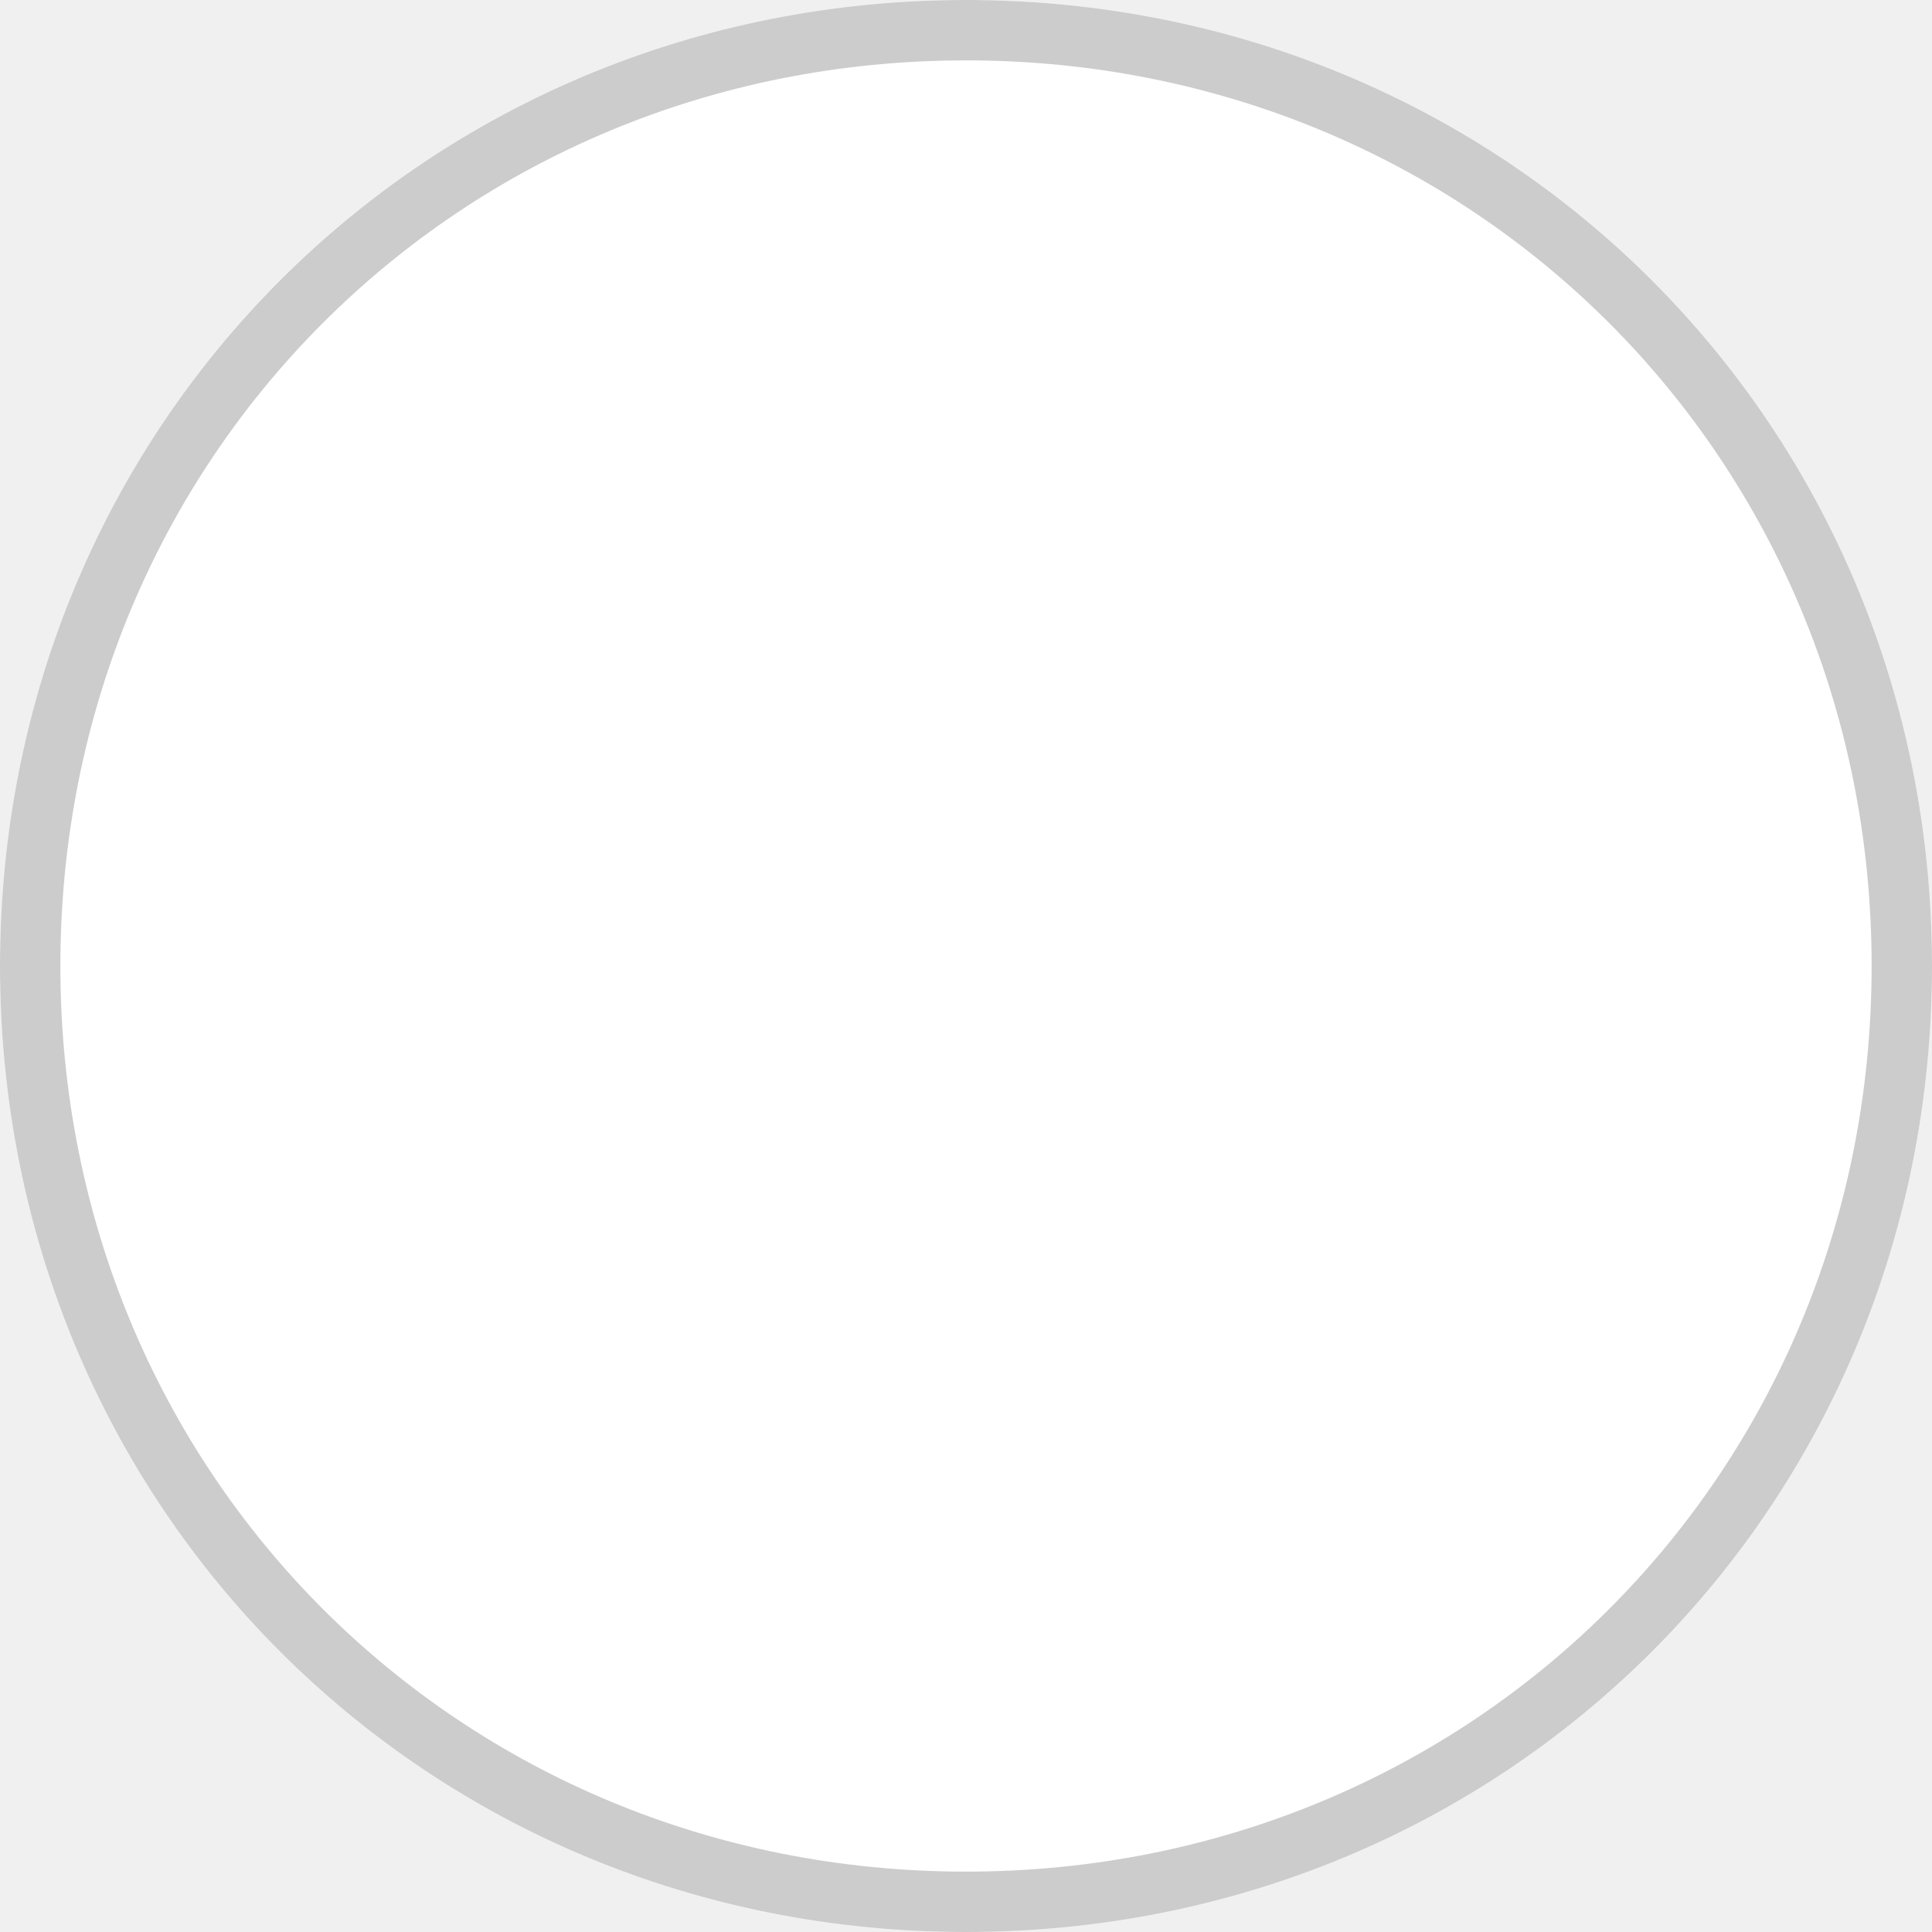
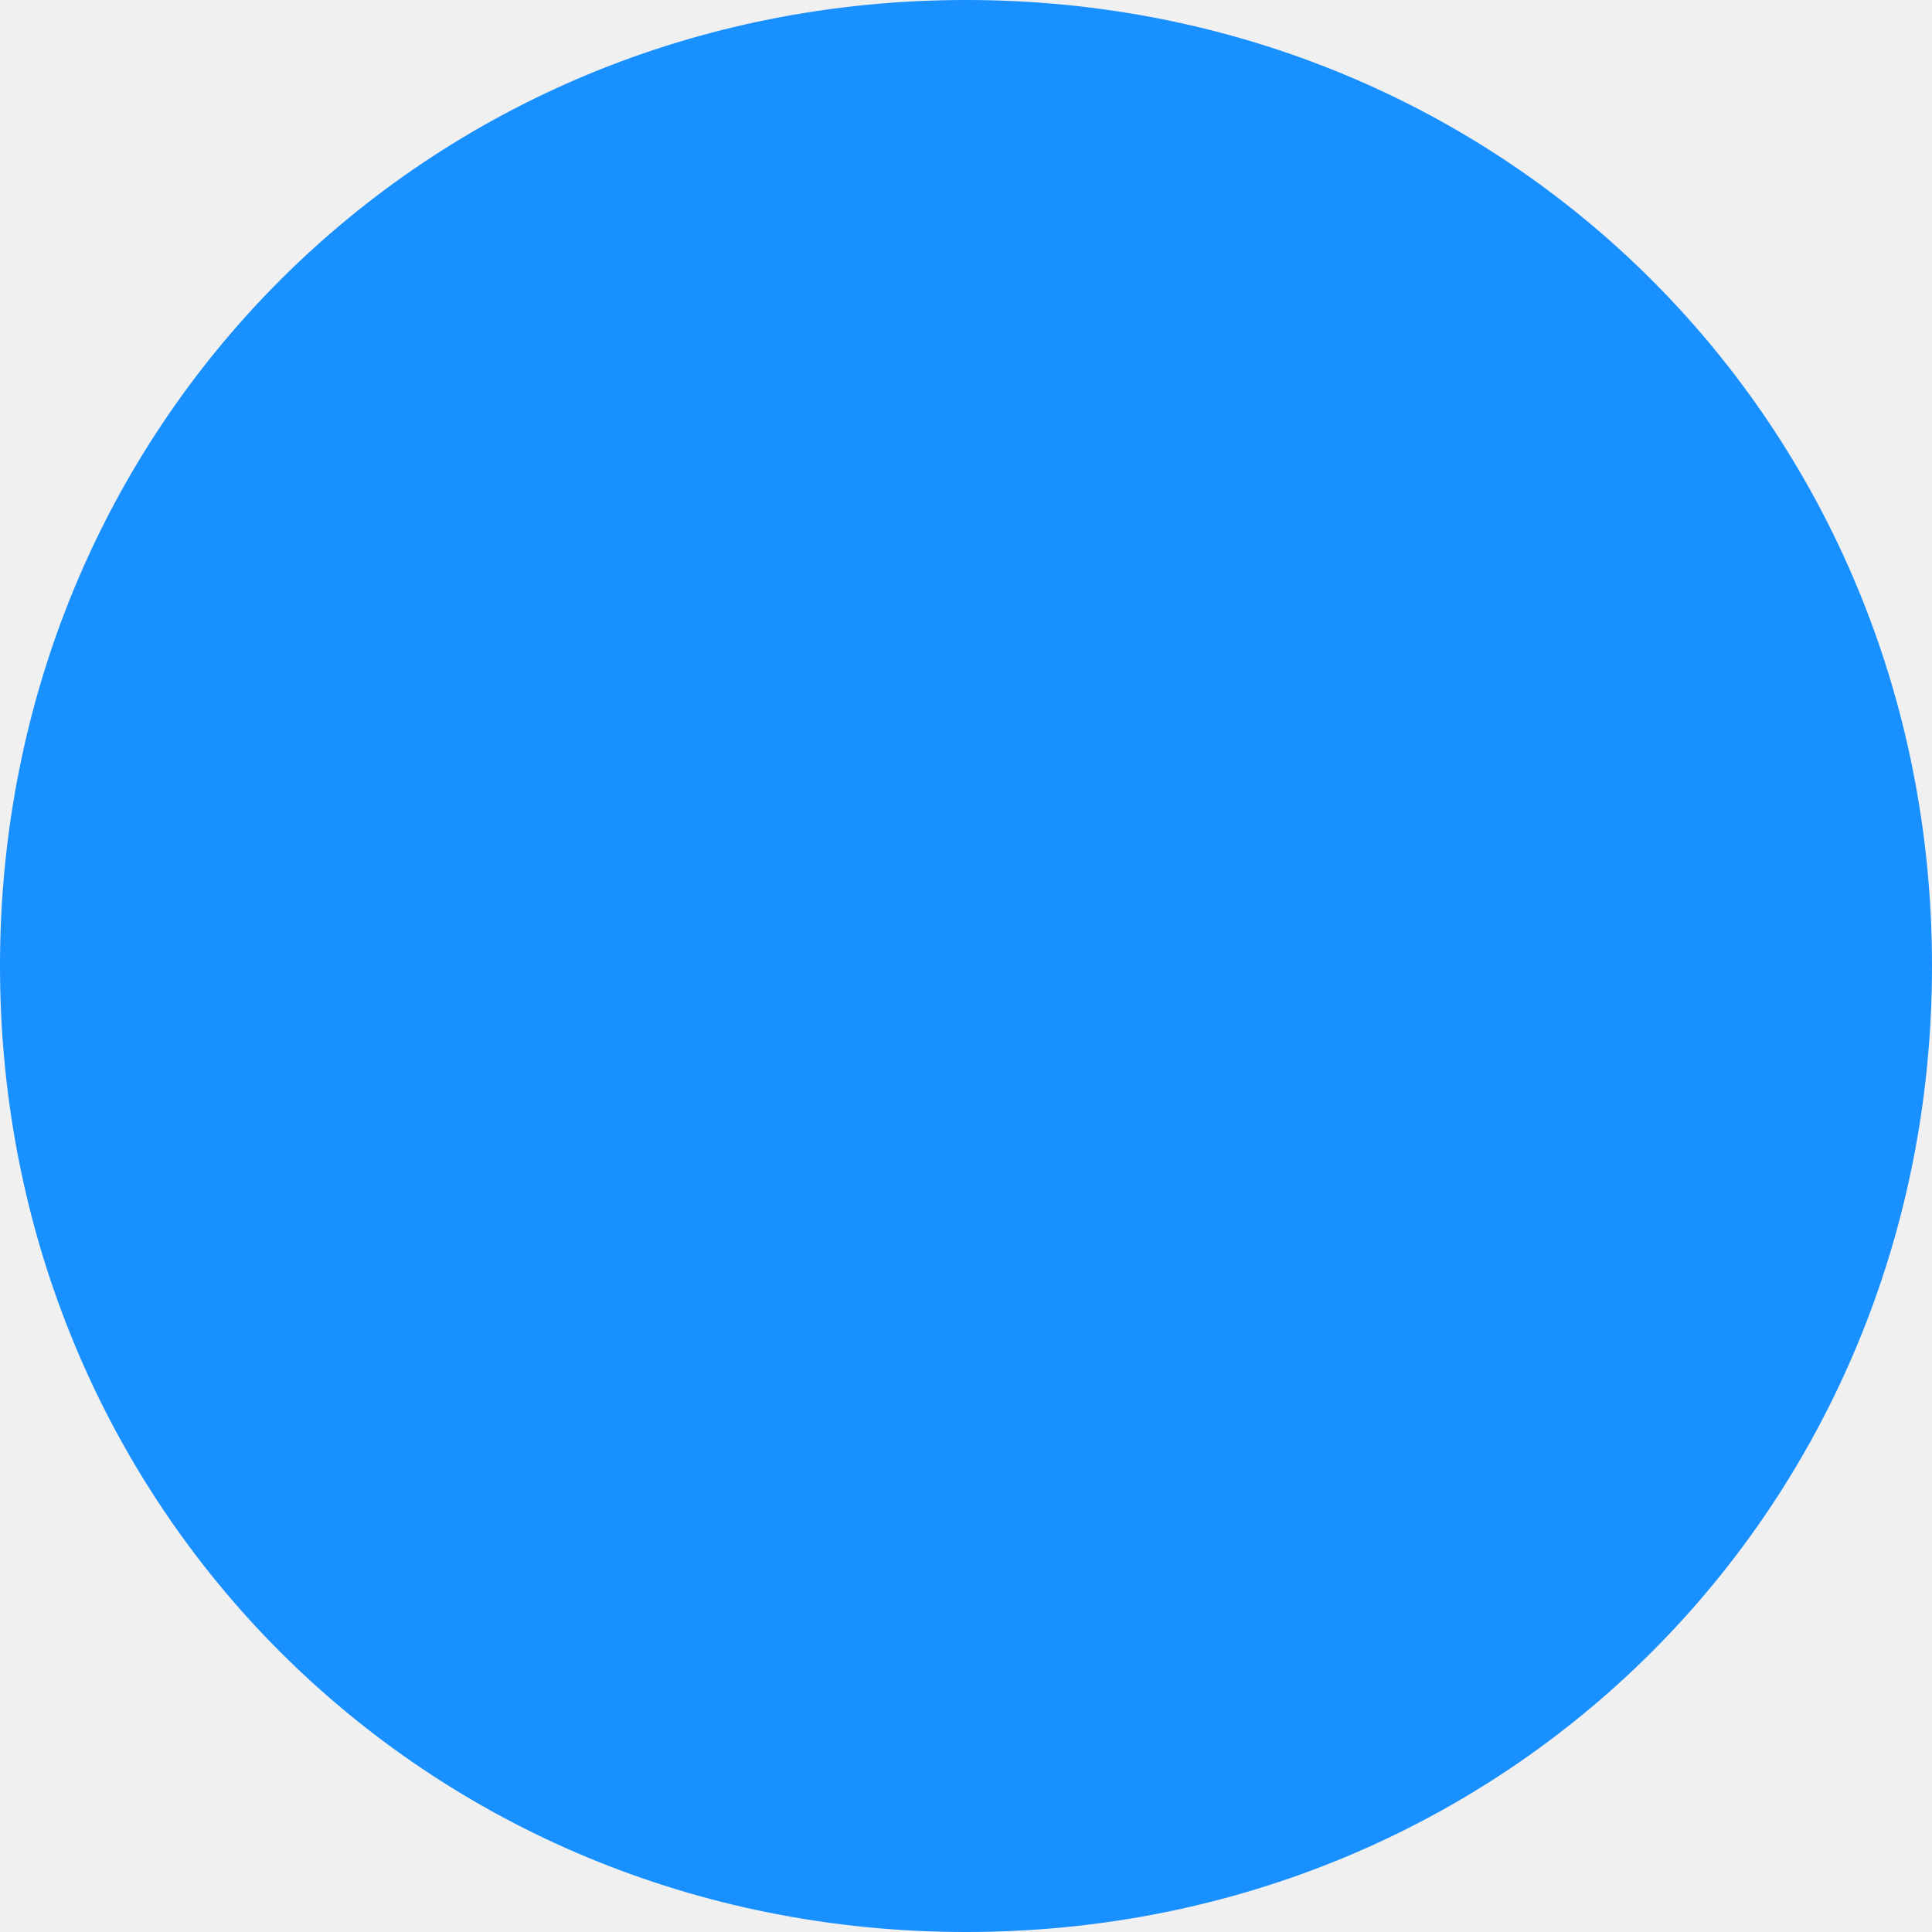
<svg xmlns="http://www.w3.org/2000/svg" version="1.1" width="32px" height="32px">
-   <g transform="matrix(1 0 0 1 -1206 -219 )">
-     <path d="M 1222 219  C 1230.96 219  1238 226.04  1238 235  C 1238 243.96  1230.96 251  1222 251  C 1213.04 251  1206 243.96  1206 235  C 1206 226.04  1213.04 219  1222 219  Z " fill-rule="nonzero" fill="#ffffff" stroke="none" />
-     <path d="M 1222 219.5  C 1230.68 219.5  1237.5 226.32  1237.5 235  C 1237.5 243.68  1230.68 250.5  1222 250.5  C 1213.32 250.5  1206.5 243.68  1206.5 235  C 1206.5 226.32  1213.32 219.5  1222 219.5  Z " stroke-width="1" stroke="#cccccc" fill="none" />
+   <g transform="matrix(1 0 0 1 -448 -221 )">
+     <path d="M 464 221  C 472.96 221  480 228.04  480 237  C 480 245.96  472.96 253  464 253  C 455.04 253  448 245.96  448 237  C 448 228.04  455.04 221  464 221  Z " fill-rule="nonzero" fill="#1890ff" stroke="none" />
  </g>
</svg>
